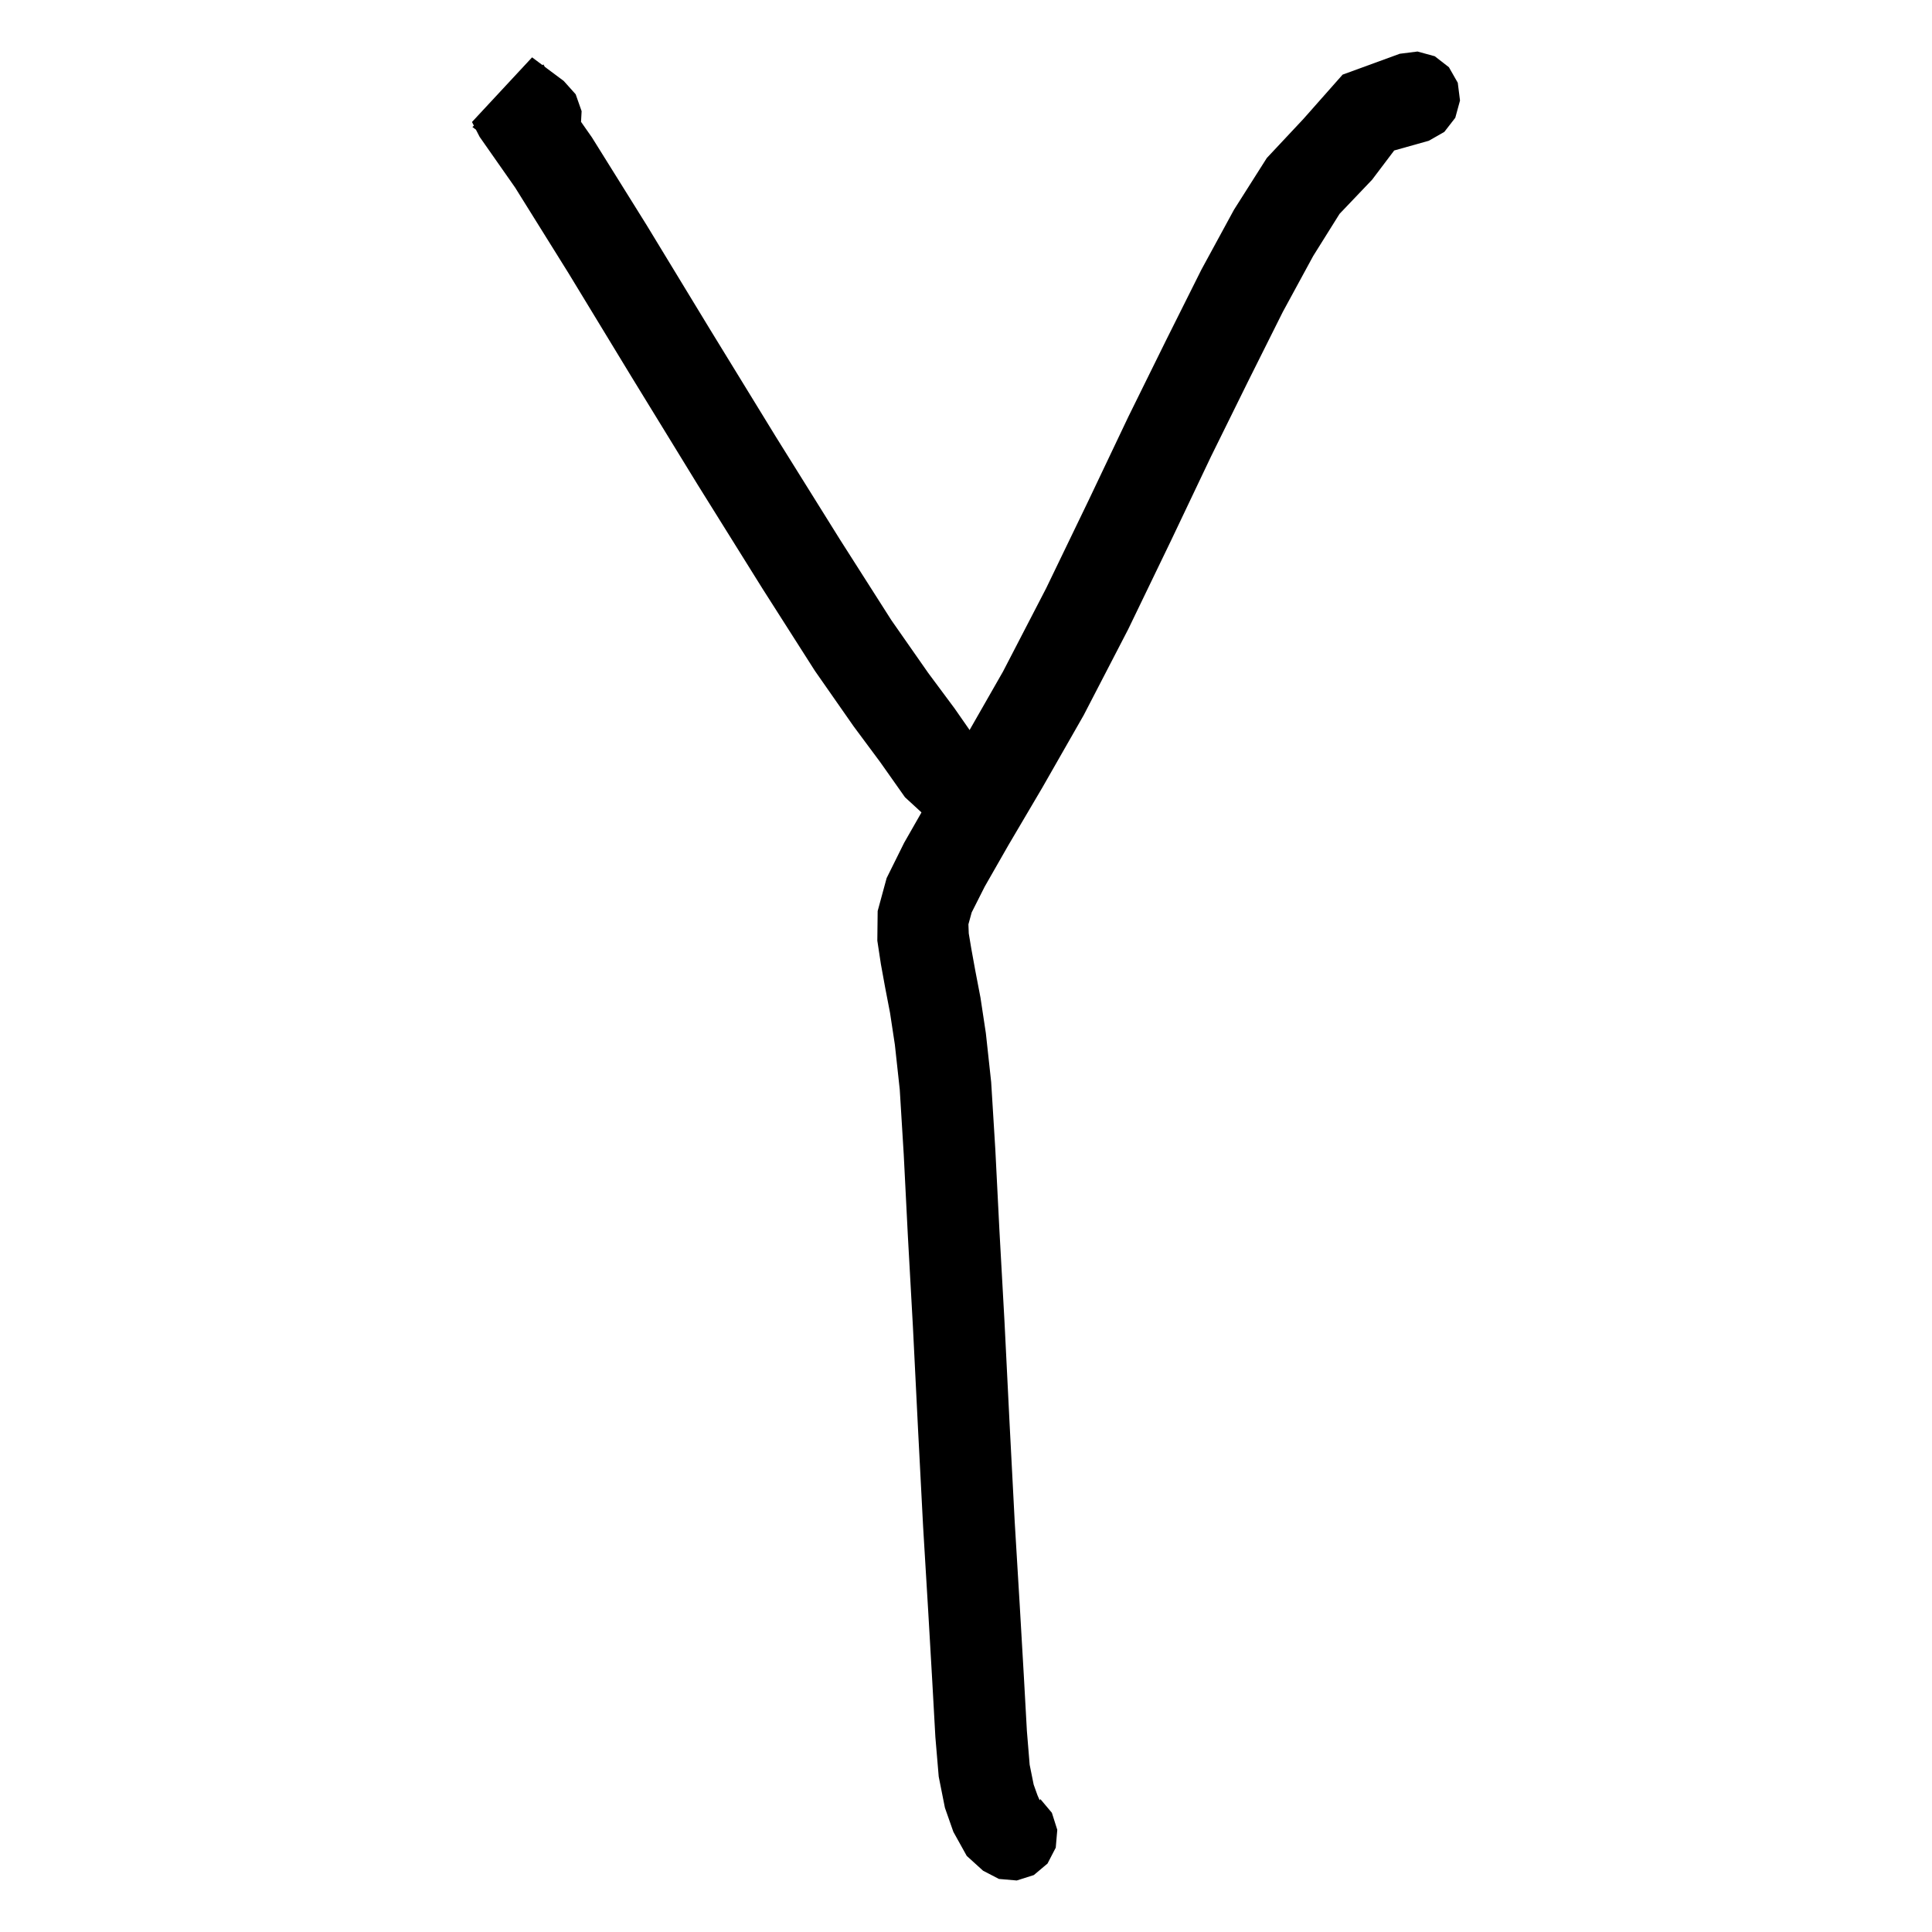
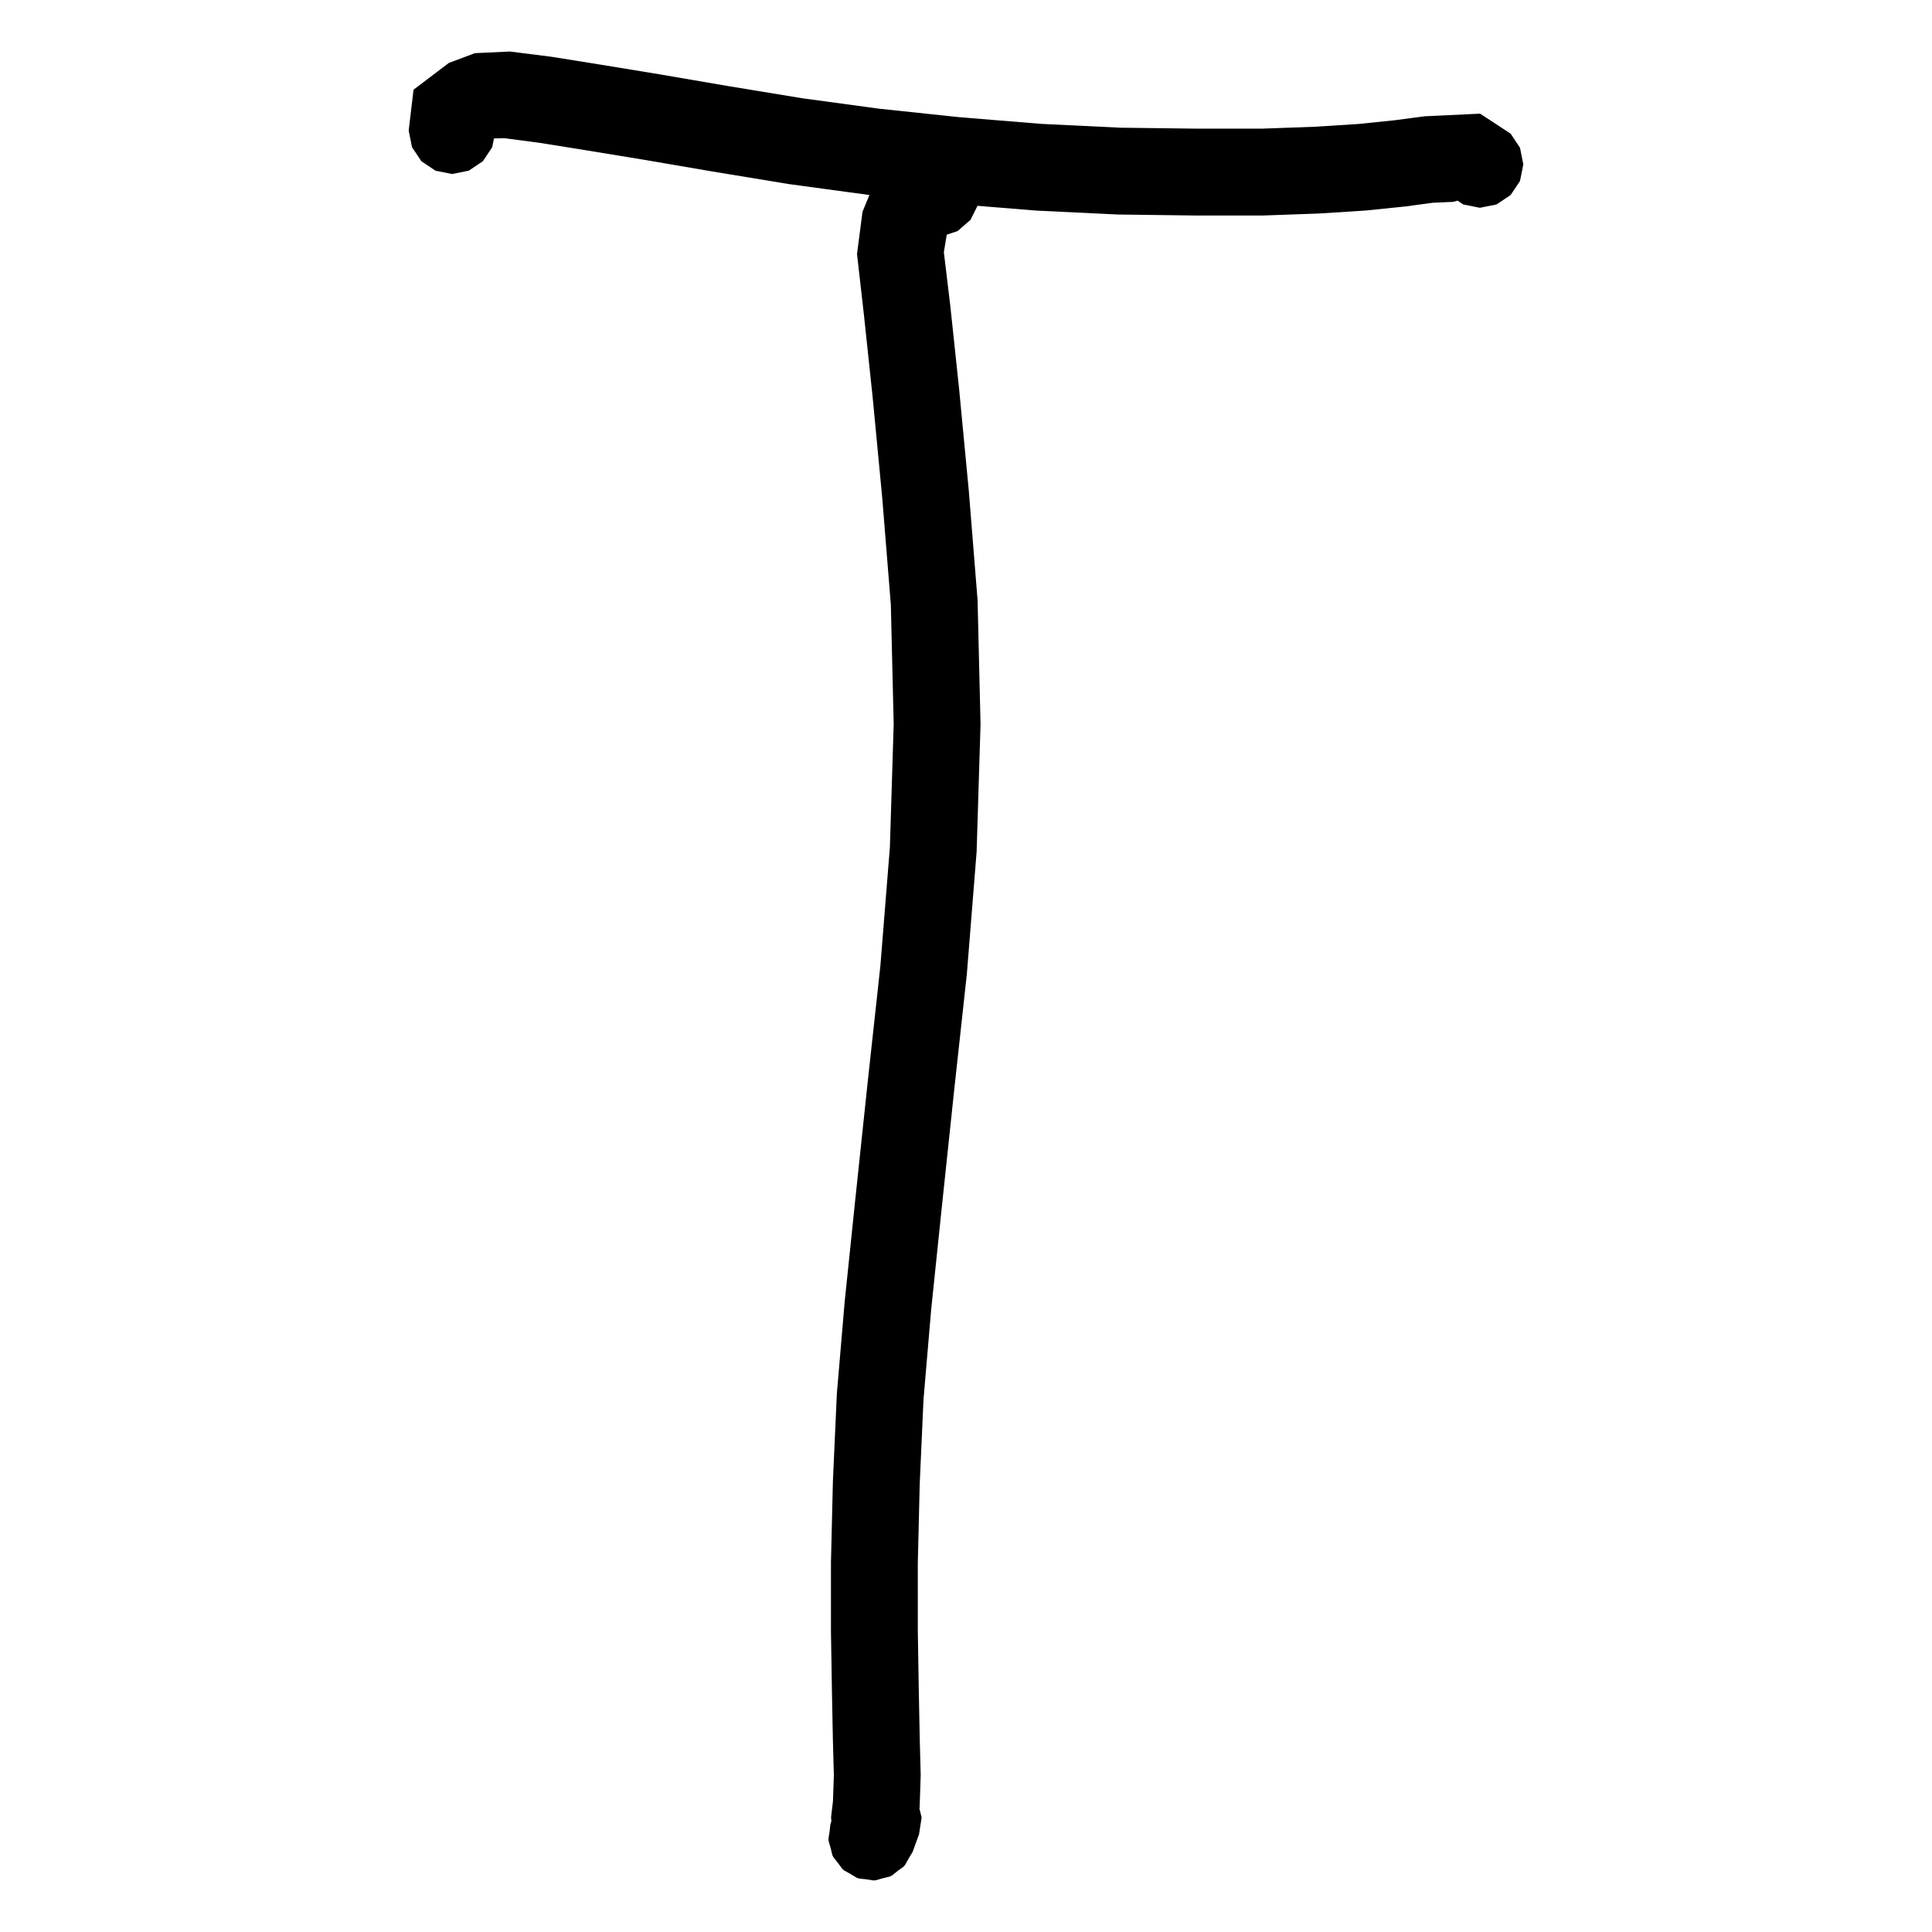
<svg xmlns="http://www.w3.org/2000/svg" viewBox="0 0 300 300" width="300" height="300">
-   <path d="M 87.536 12.571 L 82.622 8.905 L 73.29 18.943 L 74.476 21.249 L 79.987 29.12 L 88.274 42.413 L 98.074 58.536 L 108.382 75.345 L 118.383 91.378 L 126.54 104.172 L 132.544 112.775 L 136.677 118.34 L 140.524 123.795 L 143.457 126.491 L 145.865 127.878 L 148.62 128.237 L 151.303 127.515 L 153.505 125.821 L 154.892 123.413 L 155.252 120.658 L 154.529 117.975 L 152.835 115.773 L 151.548 114.776 L 148.221 109.997 L 144.125 104.485 L 138.418 96.313 L 130.434 83.787 L 120.495 67.854 L 110.23 51.113 L 100.407 34.952 L 91.919 21.343 L 86.353 13.389 L 84.374 9.998 L 73.353 19.719 L 78.99 23.965 L 81.496 25.167 L 84.27 25.318 L 86.891 24.396 L 88.96 22.541 L 90.161 20.036 L 90.313 17.261 L 89.391 14.64 Z" fill="black" fill-rule="nonzero" />
-   <path d="M 217.355 8.348 L 208.481 11.588 L 202.415 18.443 L 196.71 24.533 L 191.614 32.566 L 186.544 41.886 L 181.103 52.765 L 175.216 64.698 L 169.033 77.7 L 162.438 91.361 L 155.743 104.285 L 149.511 115.188 L 144.295 124.04 L 140.391 130.875 L 137.676 136.348 L 136.283 141.465 L 136.23 146.063 L 136.784 149.708 L 137.438 153.303 L 138.207 157.296 L 138.955 162.222 L 139.713 169.183 L 140.333 179.289 L 140.966 191.774 L 141.757 206.013 L 142.547 221.826 L 143.34 237.053 L 144.133 250.211 L 144.765 261.114 L 145.244 269.729 L 145.764 275.878 L 146.727 280.713 L 148.038 284.446 L 150.114 288.183 L 152.649 290.483 L 155.115 291.762 L 157.884 292 L 160.532 291.16 L 162.658 289.371 L 163.937 286.904 L 164.175 284.136 L 163.335 281.487 L 161.546 279.361 L 161.443 279.551 L 161.093 278.752 L 160.505 277.104 L 159.885 274.026 L 159.455 268.782 L 158.985 260.305 L 158.351 249.369 L 157.561 236.258 L 156.771 221.101 L 155.98 205.264 L 155.188 191.017 L 154.554 178.499 L 153.909 168.032 L 153.084 160.434 L 152.249 154.915 L 151.436 150.679 L 150.824 147.311 L 150.429 144.942 L 150.376 143.527 L 150.882 141.681 L 152.914 137.659 L 156.606 131.201 L 161.835 122.328 L 168.263 111.076 L 175.177 97.73 L 181.876 83.856 L 188.036 70.904 L 193.86 59.099 L 199.18 48.457 L 203.921 39.735 L 208.004 33.21 L 213.06 27.905 L 216.49 23.366 L 221.858 21.859 L 224.272 20.483 L 225.976 18.288 L 226.71 15.608 L 226.362 12.851 L 224.986 10.438 L 222.791 8.734 L 220.111 8 Z" fill="black" fill-rule="nonzero" />
+   <path d="M 76.947 20.275 L 76.193 20.126 L 75.208 22.083 L 76.261 21.504 L 78.325 21.46 L 83.615 22.152 L 91.003 23.335 L 100.106 24.827 L 110.597 26.625 L 122.551 28.592 L 134.883 30.266 L 147.798 31.634 L 160.876 32.698 L 173.544 33.309 L 185.545 33.462 L 196.187 33.461 L 204.798 33.154 L 212.061 32.69 L 218.135 32.068 L 222.499 31.483 L 225.653 31.345 L 227.266 30.891 L 225.028 30.288 L 227.216 31.75 L 229.796 32.263 L 232.377 31.75 L 234.565 30.288 L 236.026 28.1 L 236.54 25.52 L 236.026 22.939 L 234.565 20.751 L 229.829 17.65 L 224.649 17.896 L 221.209 18.058 L 216.582 18.671 L 210.967 19.248 L 204.144 19.683 L 195.972 19.976 L 185.635 19.975 L 173.96 19.828 L 161.752 19.24 L 149.055 18.206 L 136.496 16.877 L 124.551 15.254 L 112.829 13.325 L 102.34 11.527 L 93.162 10.022 L 85.564 8.807 L 79.166 8 L 73.737 8.256 L 69.695 9.775 L 64.214 13.93 L 63.46 20.275 L 63.974 22.855 L 65.436 25.043 L 67.623 26.505 L 70.204 27.018 L 72.784 26.505 L 74.972 25.043 L 76.434 22.855 Z" fill="black" fill-rule="nonzero" />
+   <path d="M 144.528 23.324 L 137.019 25.361 L 133.928 32.891 L 133.078 39.448 L 134.166 49.037 L 135.507 61.705 L 136.998 77.357 L 138.329 93.892 L 138.771 112.407 L 138.181 131.545 L 136.702 150.013 L 134.763 167.758 L 132.813 186.207 L 131.158 202.157 L 129.944 216.439 L 129.334 229.982 L 129.031 242.568 L 129.03 253.346 L 129.181 262.556 L 129.332 270.231 L 129.48 275.623 L 129.343 279.689 L 129.05 282.149 L 129.108 282.989 L 128.951 283.208 L 128.654 285.822 L 129.379 288.351 L 131.017 290.41 L 133.319 291.686 L 135.933 291.983 L 138.462 291.258 L 140.521 289.62 L 141.796 287.318 L 142.438 285.04 L 142.497 283.183 L 142.803 280.548 L 142.966 275.623 L 142.815 269.925 L 142.666 262.315 L 142.517 253.244 L 142.516 242.743 L 142.812 230.453 L 143.401 217.322 L 144.584 203.432 L 146.226 187.613 L 148.173 169.199 L 150.129 151.279 L 151.648 132.284 L 152.257 112.46 L 151.799 93.213 L 150.433 76.181 L 148.927 60.364 L 147.571 47.557 L 146.561 39.164 L 147.21 35.231 L 145.716 35.669 L 146.2 36.706 L 148.697 35.877 L 150.687 34.155 L 151.866 31.803 L 152.055 29.179 L 151.226 26.682 L 149.504 24.692 L 147.152 23.513 Z M 141.711 287.568 L 142.71 284.82 L 143.11 282.22 L 142.484 279.664 L 140.927 277.543 L 138.677 276.179 L 136.077 275.779 L 133.521 276.405 L 131.4 277.962 L 130.035 280.211 L 129.036 282.959 L 128.637 285.559 L 129.263 288.115 L 130.82 290.236 L 133.069 291.601 L 135.67 292 L 138.225 291.374 L 140.347 289.817 Z" fill="black" fill-rule="nonzero" />
</svg>
